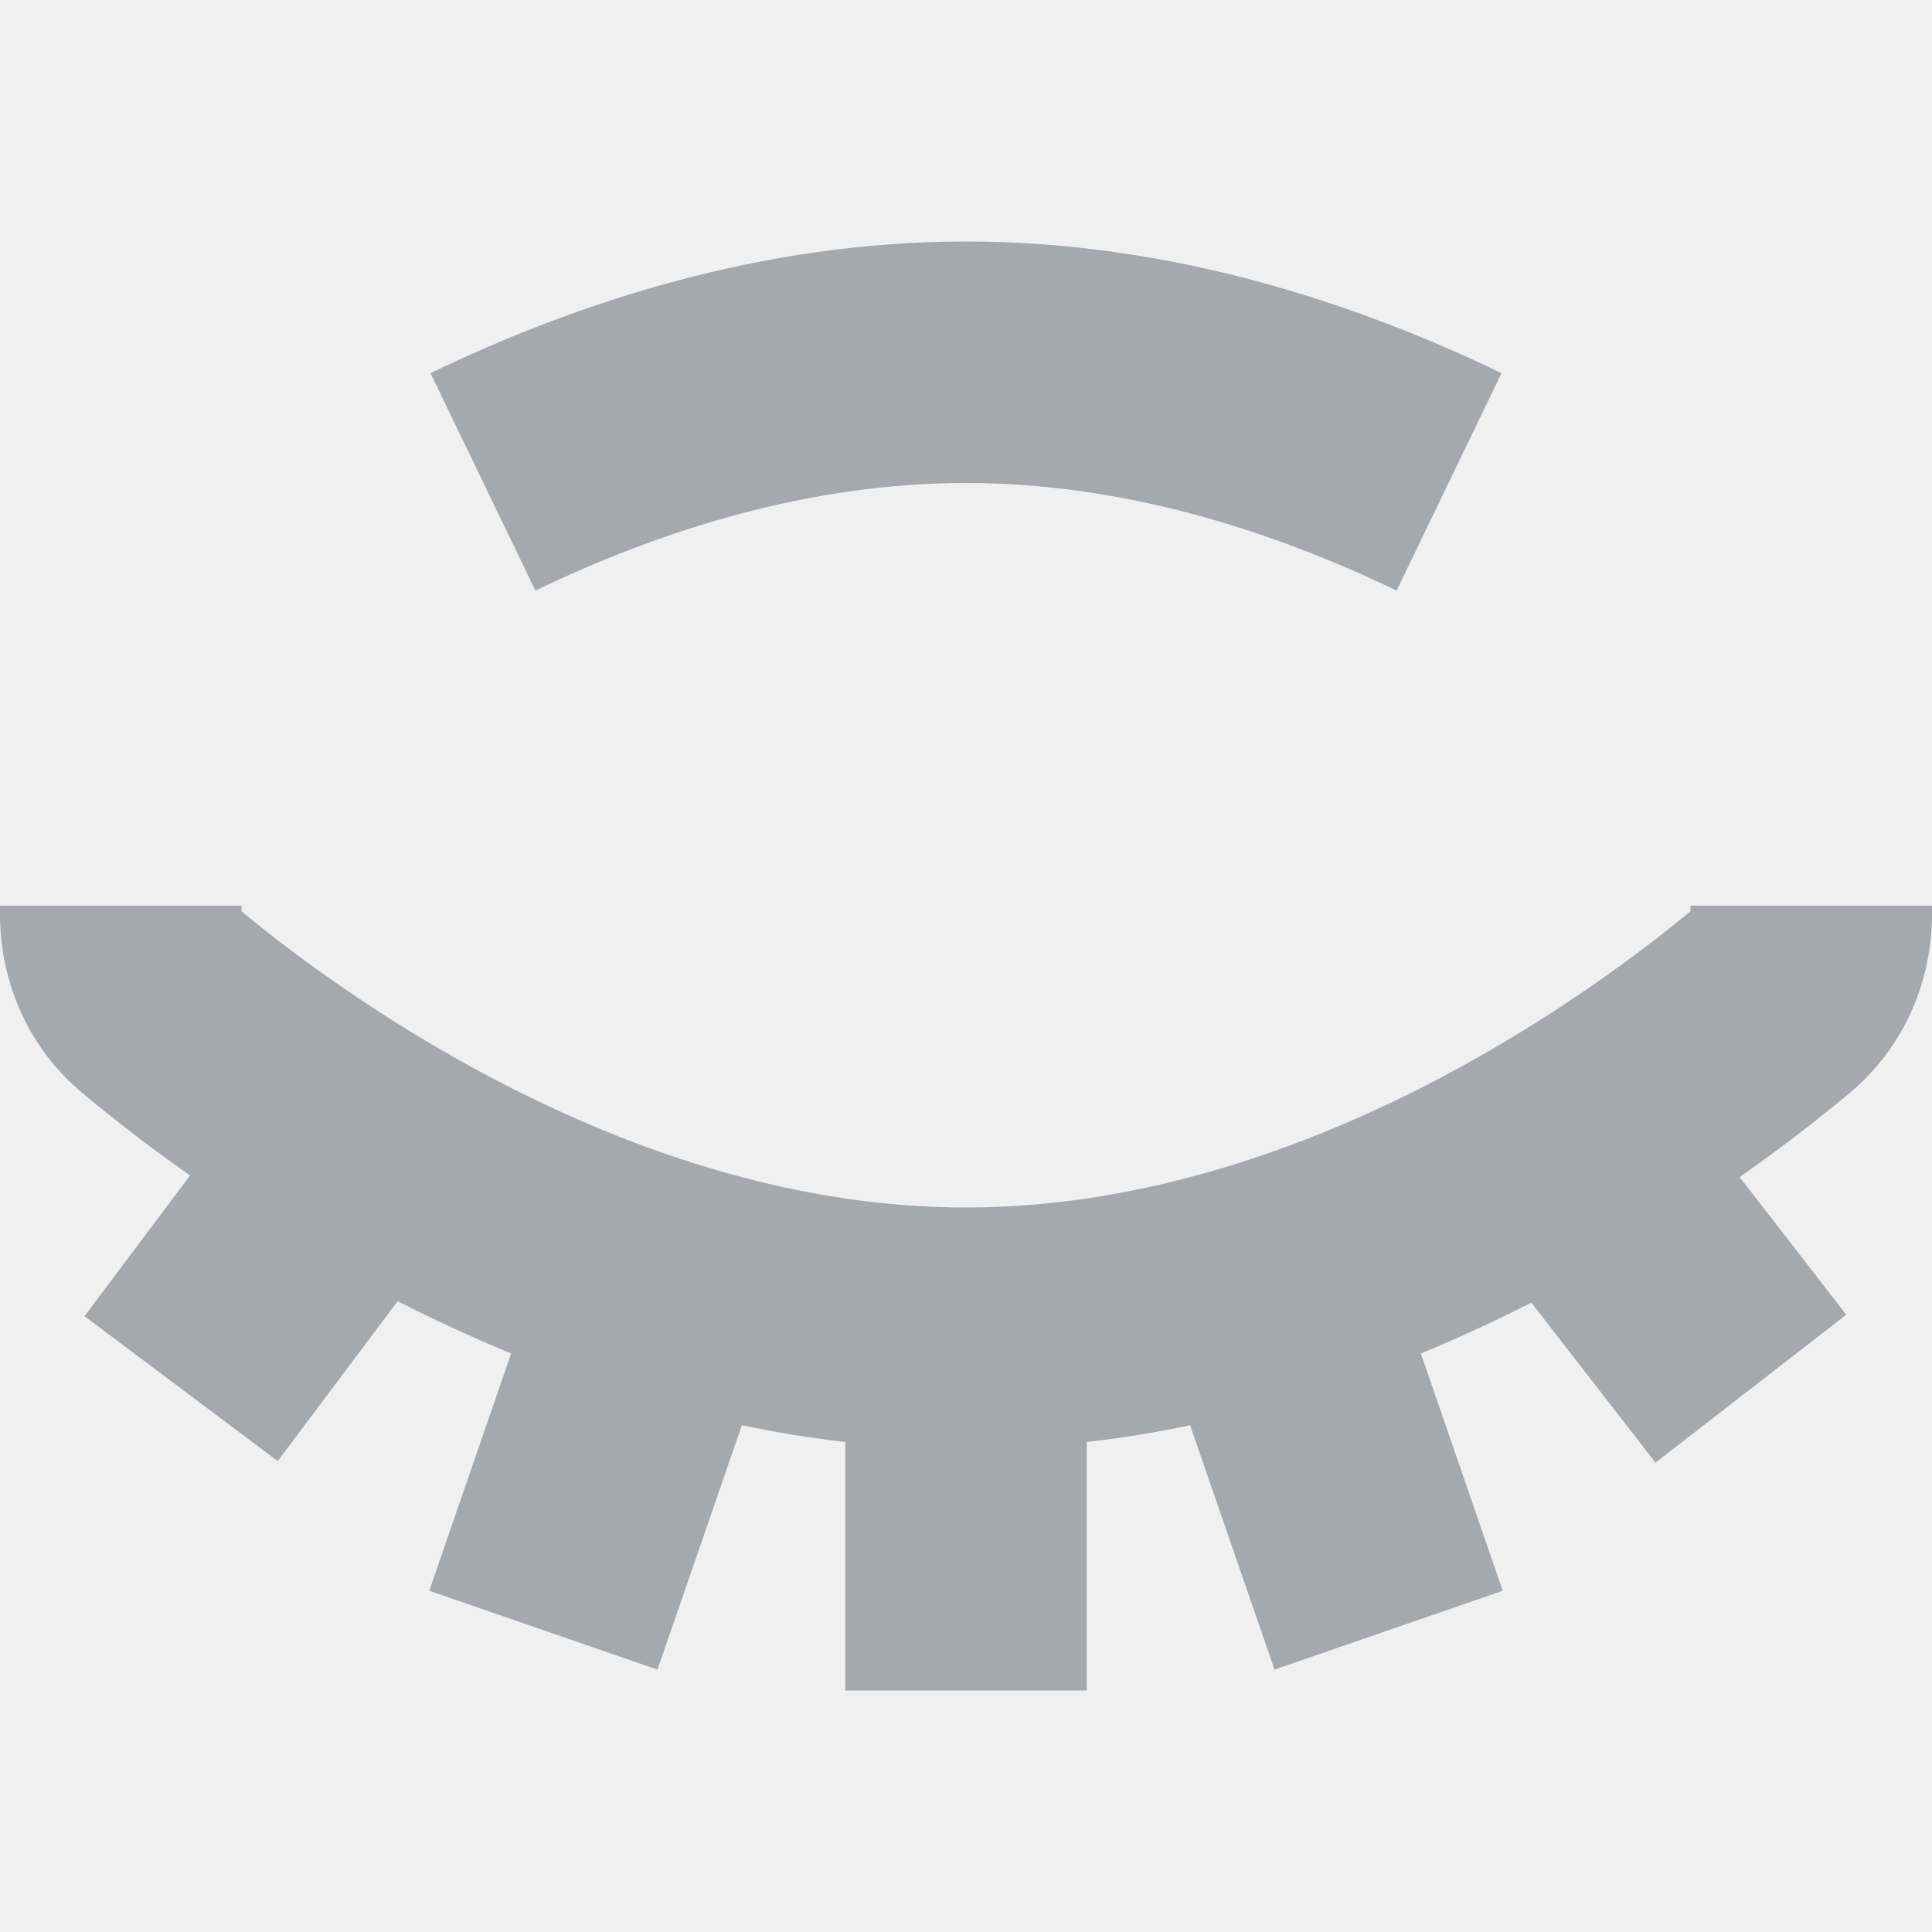
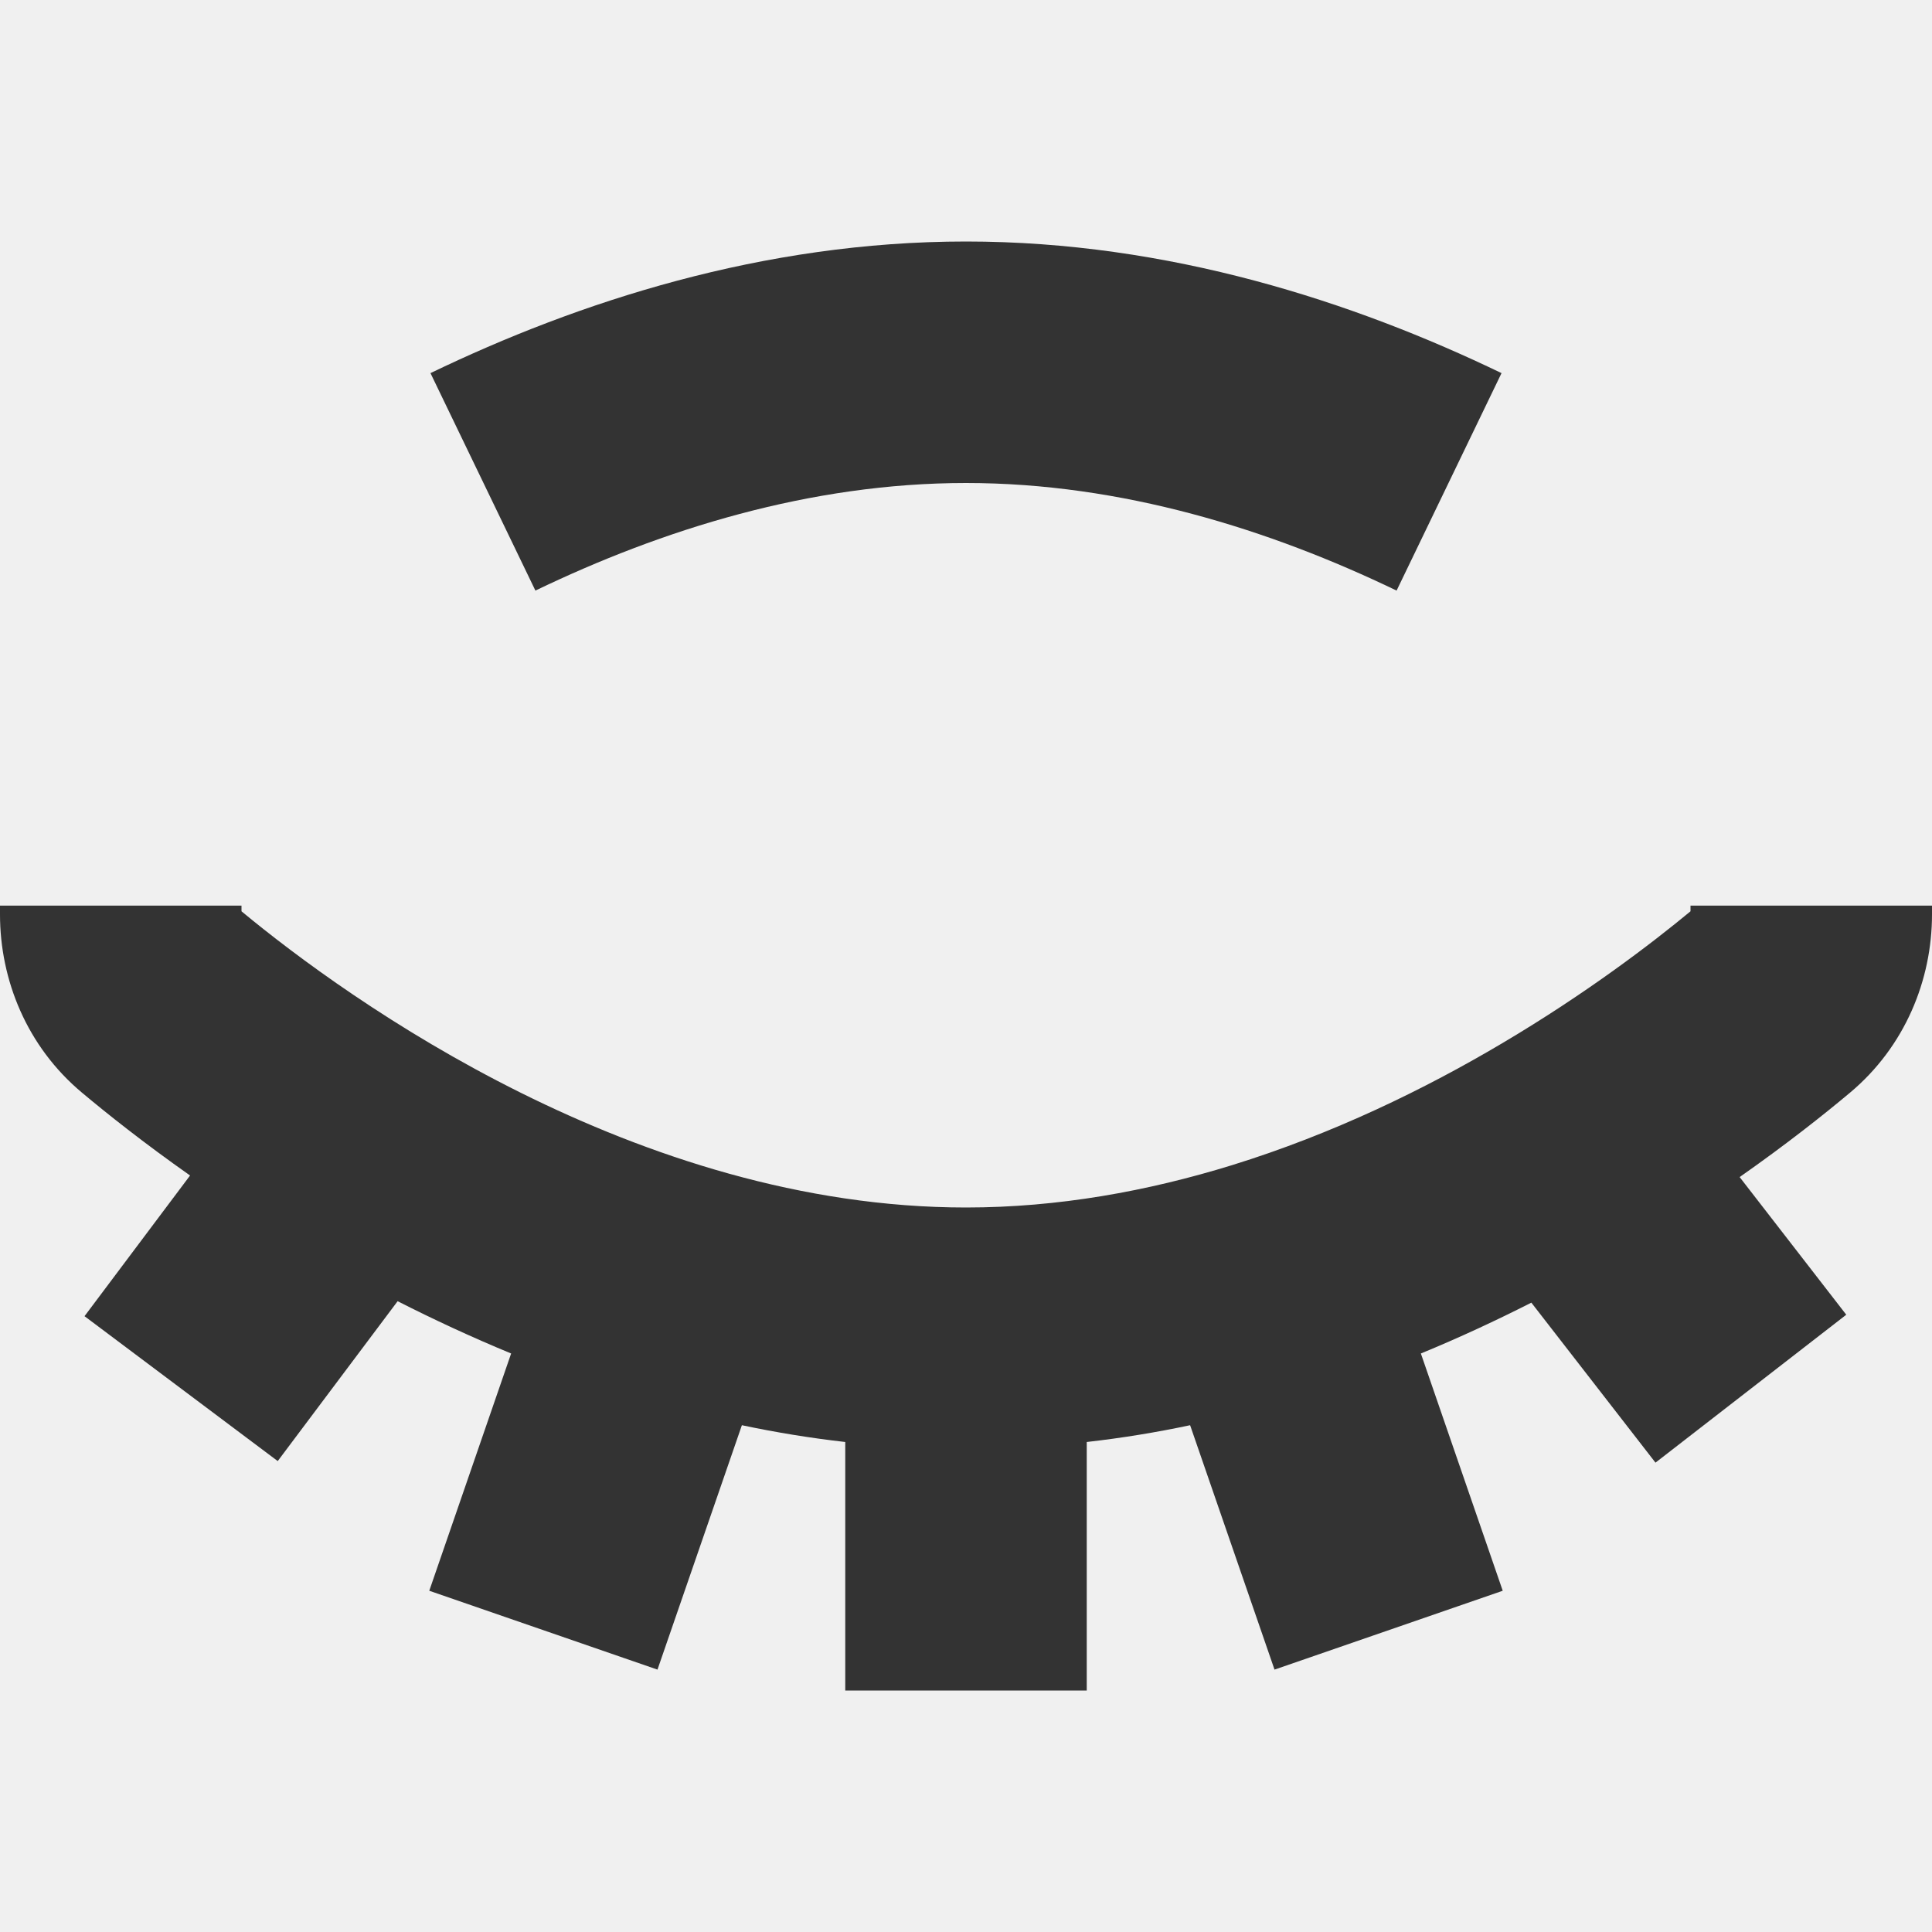
<svg xmlns="http://www.w3.org/2000/svg" width="16" height="16" viewBox="0 0 16 16" fill="none">
-   <g clip-path="url(#clip0_21793_4355)">
-     <path fill-rule="evenodd" clip-rule="evenodd" d="M8 4C6.708 4 5.48 4.387 4.434 4.891L3.565 3.09C4.787 2.501 6.317 2 8 2C9.683 2 11.213 2.501 12.435 3.09L11.566 4.891C10.52 4.387 9.292 4 8 4ZM2 7.5V7.547C2.891 8.285 5.279 10 8 10C8.763 10 9.505 9.865 10.204 9.649C11.04 9.39 11.801 9.019 12.44 8.64C13.141 8.225 13.682 7.81 14 7.547V7.5H16V7.573C16 8.115 15.777 8.667 15.321 9.049C15.104 9.231 14.795 9.476 14.407 9.748L15.29 10.888L13.71 12.113L12.682 10.788C12.394 10.934 12.088 11.077 11.767 11.209L12.445 13.174L10.555 13.827L9.856 11.803C9.578 11.862 9.292 11.909 9 11.942V14H7V11.942C6.709 11.909 6.423 11.862 6.144 11.803L5.445 13.827L3.555 13.174L4.233 11.209C3.904 11.073 3.59 10.927 3.293 10.776L2.3 12.1L0.7 10.9L1.574 9.735C1.188 9.463 0.884 9.221 0.679 9.049C0.222 8.667 0 8.115 0 7.573V7.5H2Z" fill="#A3A9AE" />
+   <g clip-path="url(#clip0_417_7037)">
+     <path fill-rule="evenodd" clip-rule="evenodd" d="M8 4C6.708 4 5.48 4.387 4.434 4.891L3.565 3.09C4.787 2.501 6.317 2 8 2C9.683 2 11.213 2.501 12.435 3.09L11.566 4.891C10.52 4.387 9.292 4 8 4ZM2 7.5V7.547C2.891 8.285 5.279 10 8 10C8.763 10 9.505 9.865 10.204 9.649C11.04 9.39 11.801 9.019 12.44 8.64C13.141 8.225 13.682 7.81 14 7.547V7.5H16V7.573C16 8.115 15.777 8.667 15.321 9.049C15.104 9.231 14.795 9.476 14.407 9.748L15.29 10.888L13.71 12.113L12.682 10.788C12.394 10.934 12.088 11.077 11.767 11.209L12.445 13.174L10.555 13.827L9.856 11.803C9.578 11.862 9.292 11.909 9 11.942V14H7V11.942C6.709 11.909 6.423 11.862 6.144 11.803L5.445 13.827L3.555 13.174L4.233 11.209C3.904 11.073 3.59 10.927 3.293 10.776L2.3 12.1L0.7 10.9L1.574 9.735C1.188 9.463 0.884 9.221 0.679 9.049C0.222 8.667 0 8.115 0 7.573V7.5H2Z" fill="#333333" />
  </g>
  <defs>
-     <clipPath id="clip0_21793_4355">
+     <clipPath id="clip0_417_7037">
      <rect width="16" height="16" fill="white" />
    </clipPath>
  </defs>
</svg>
